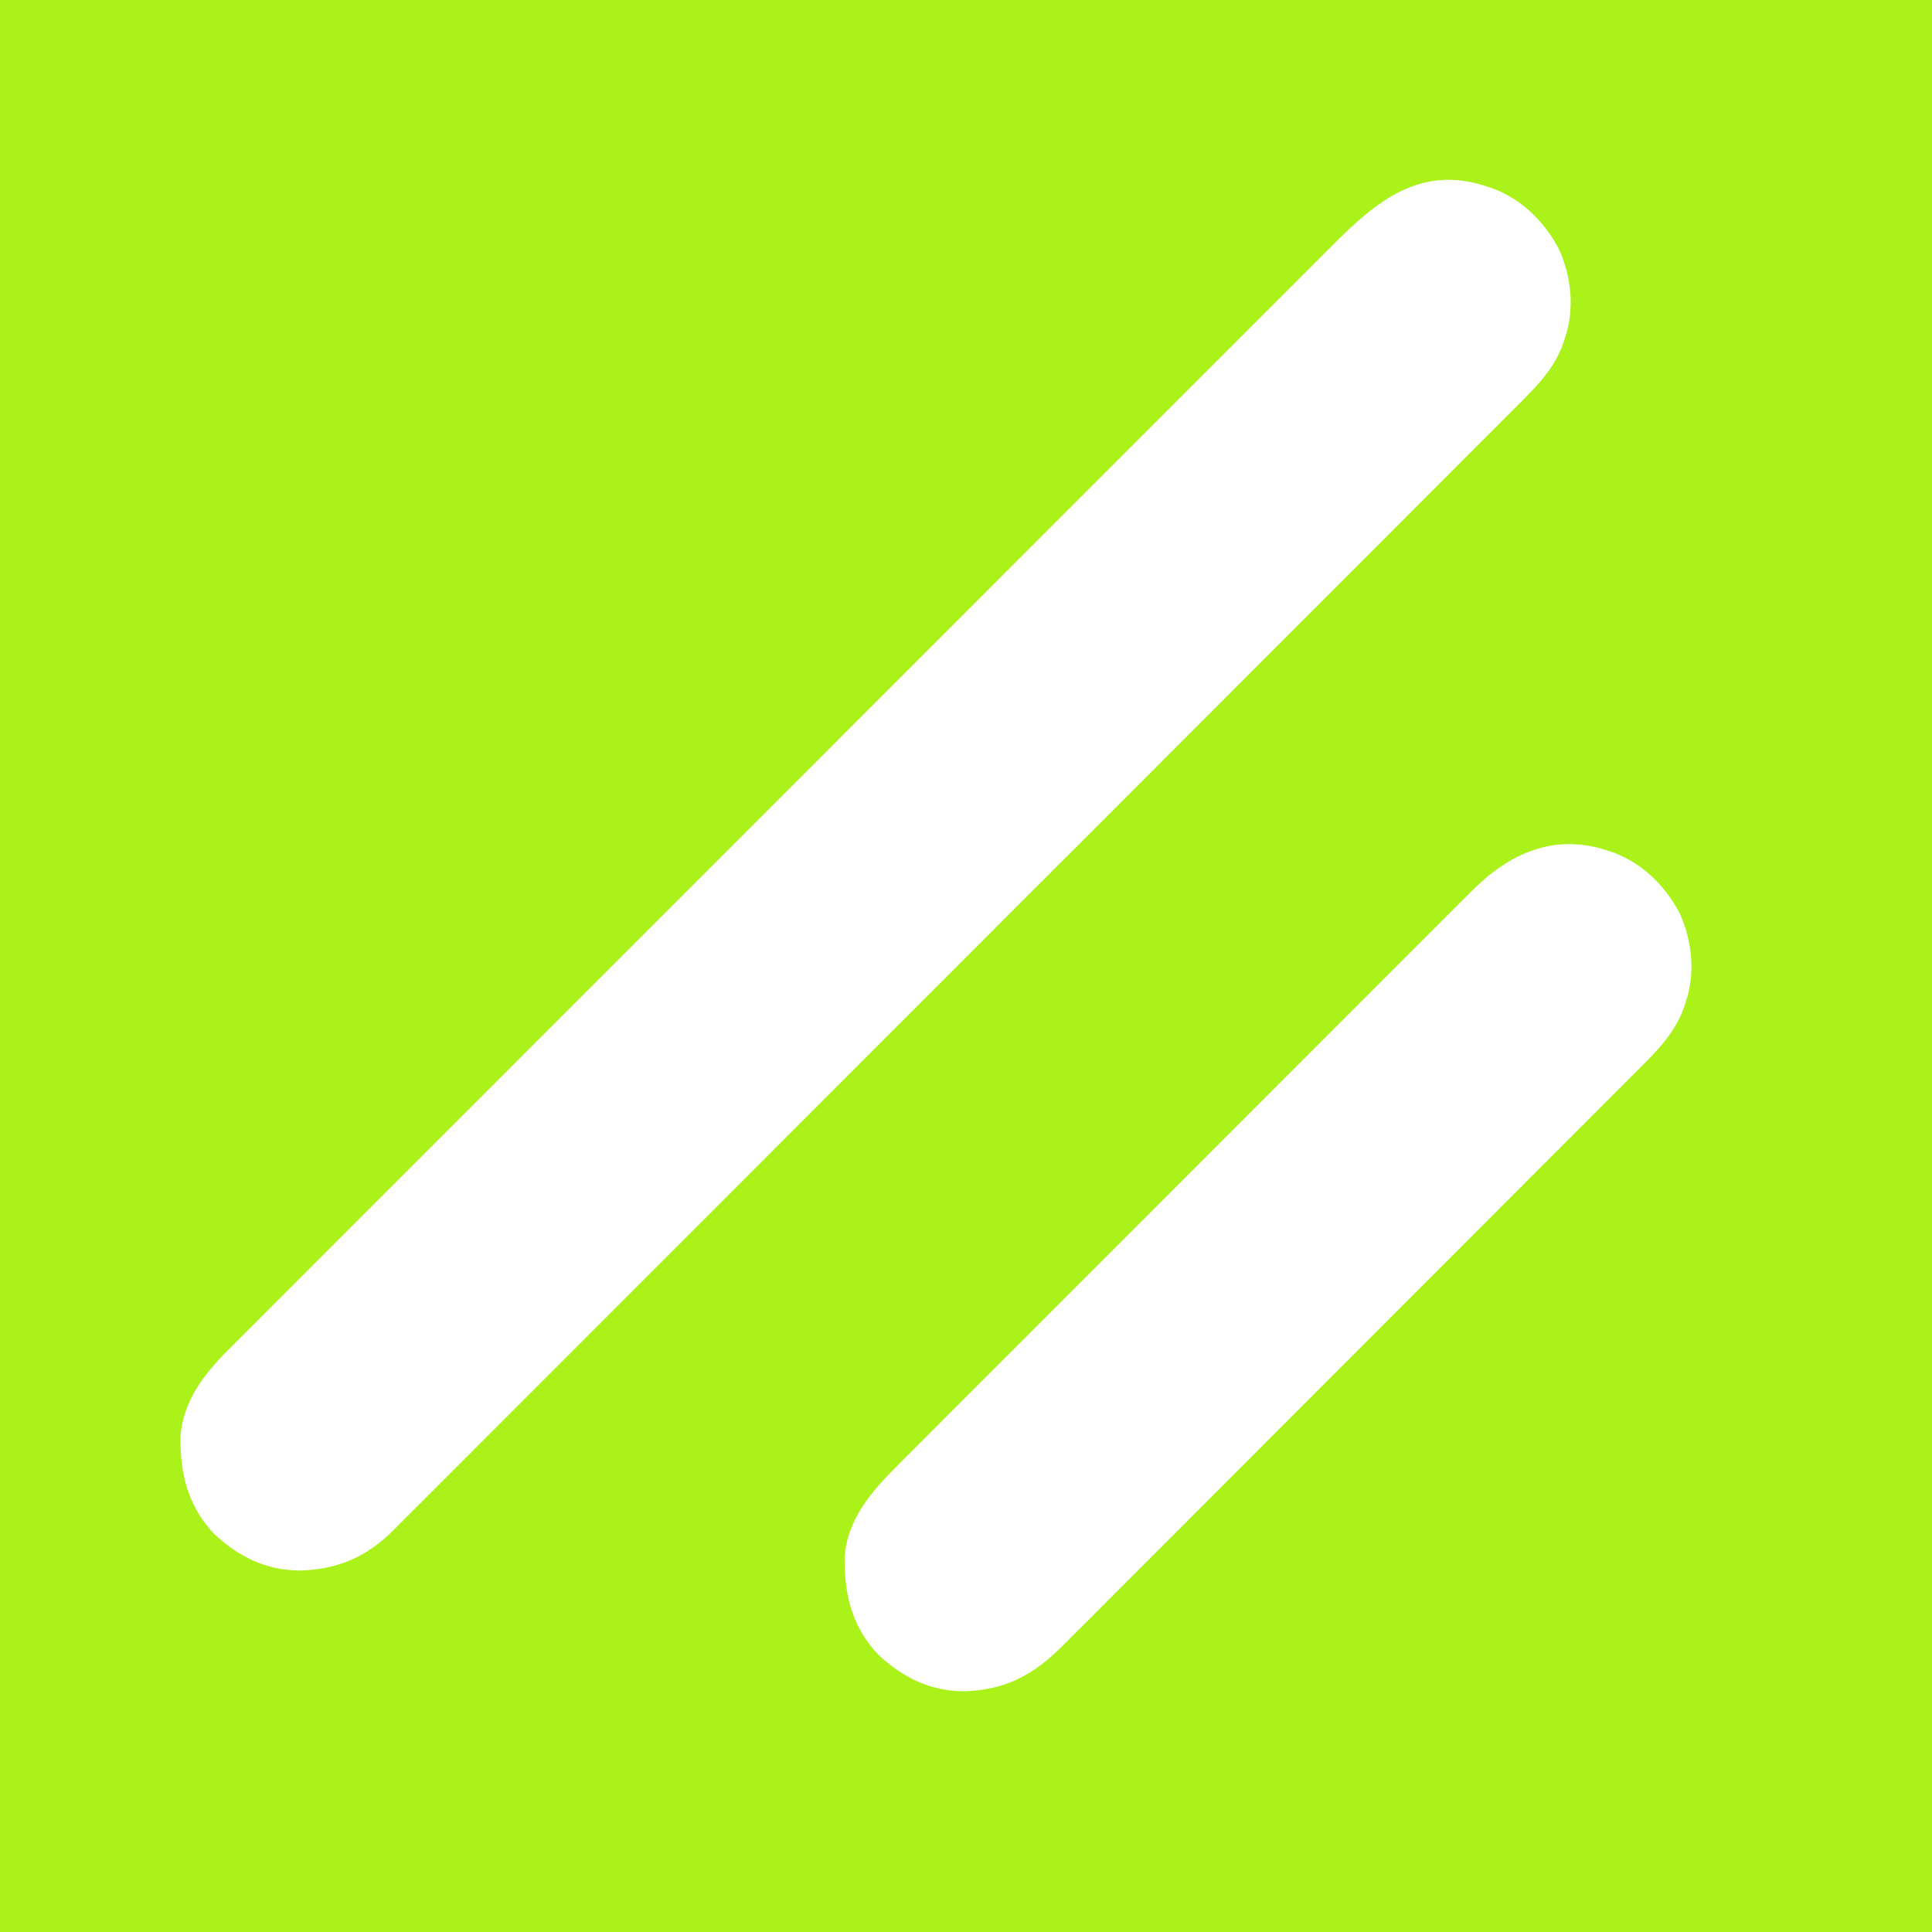
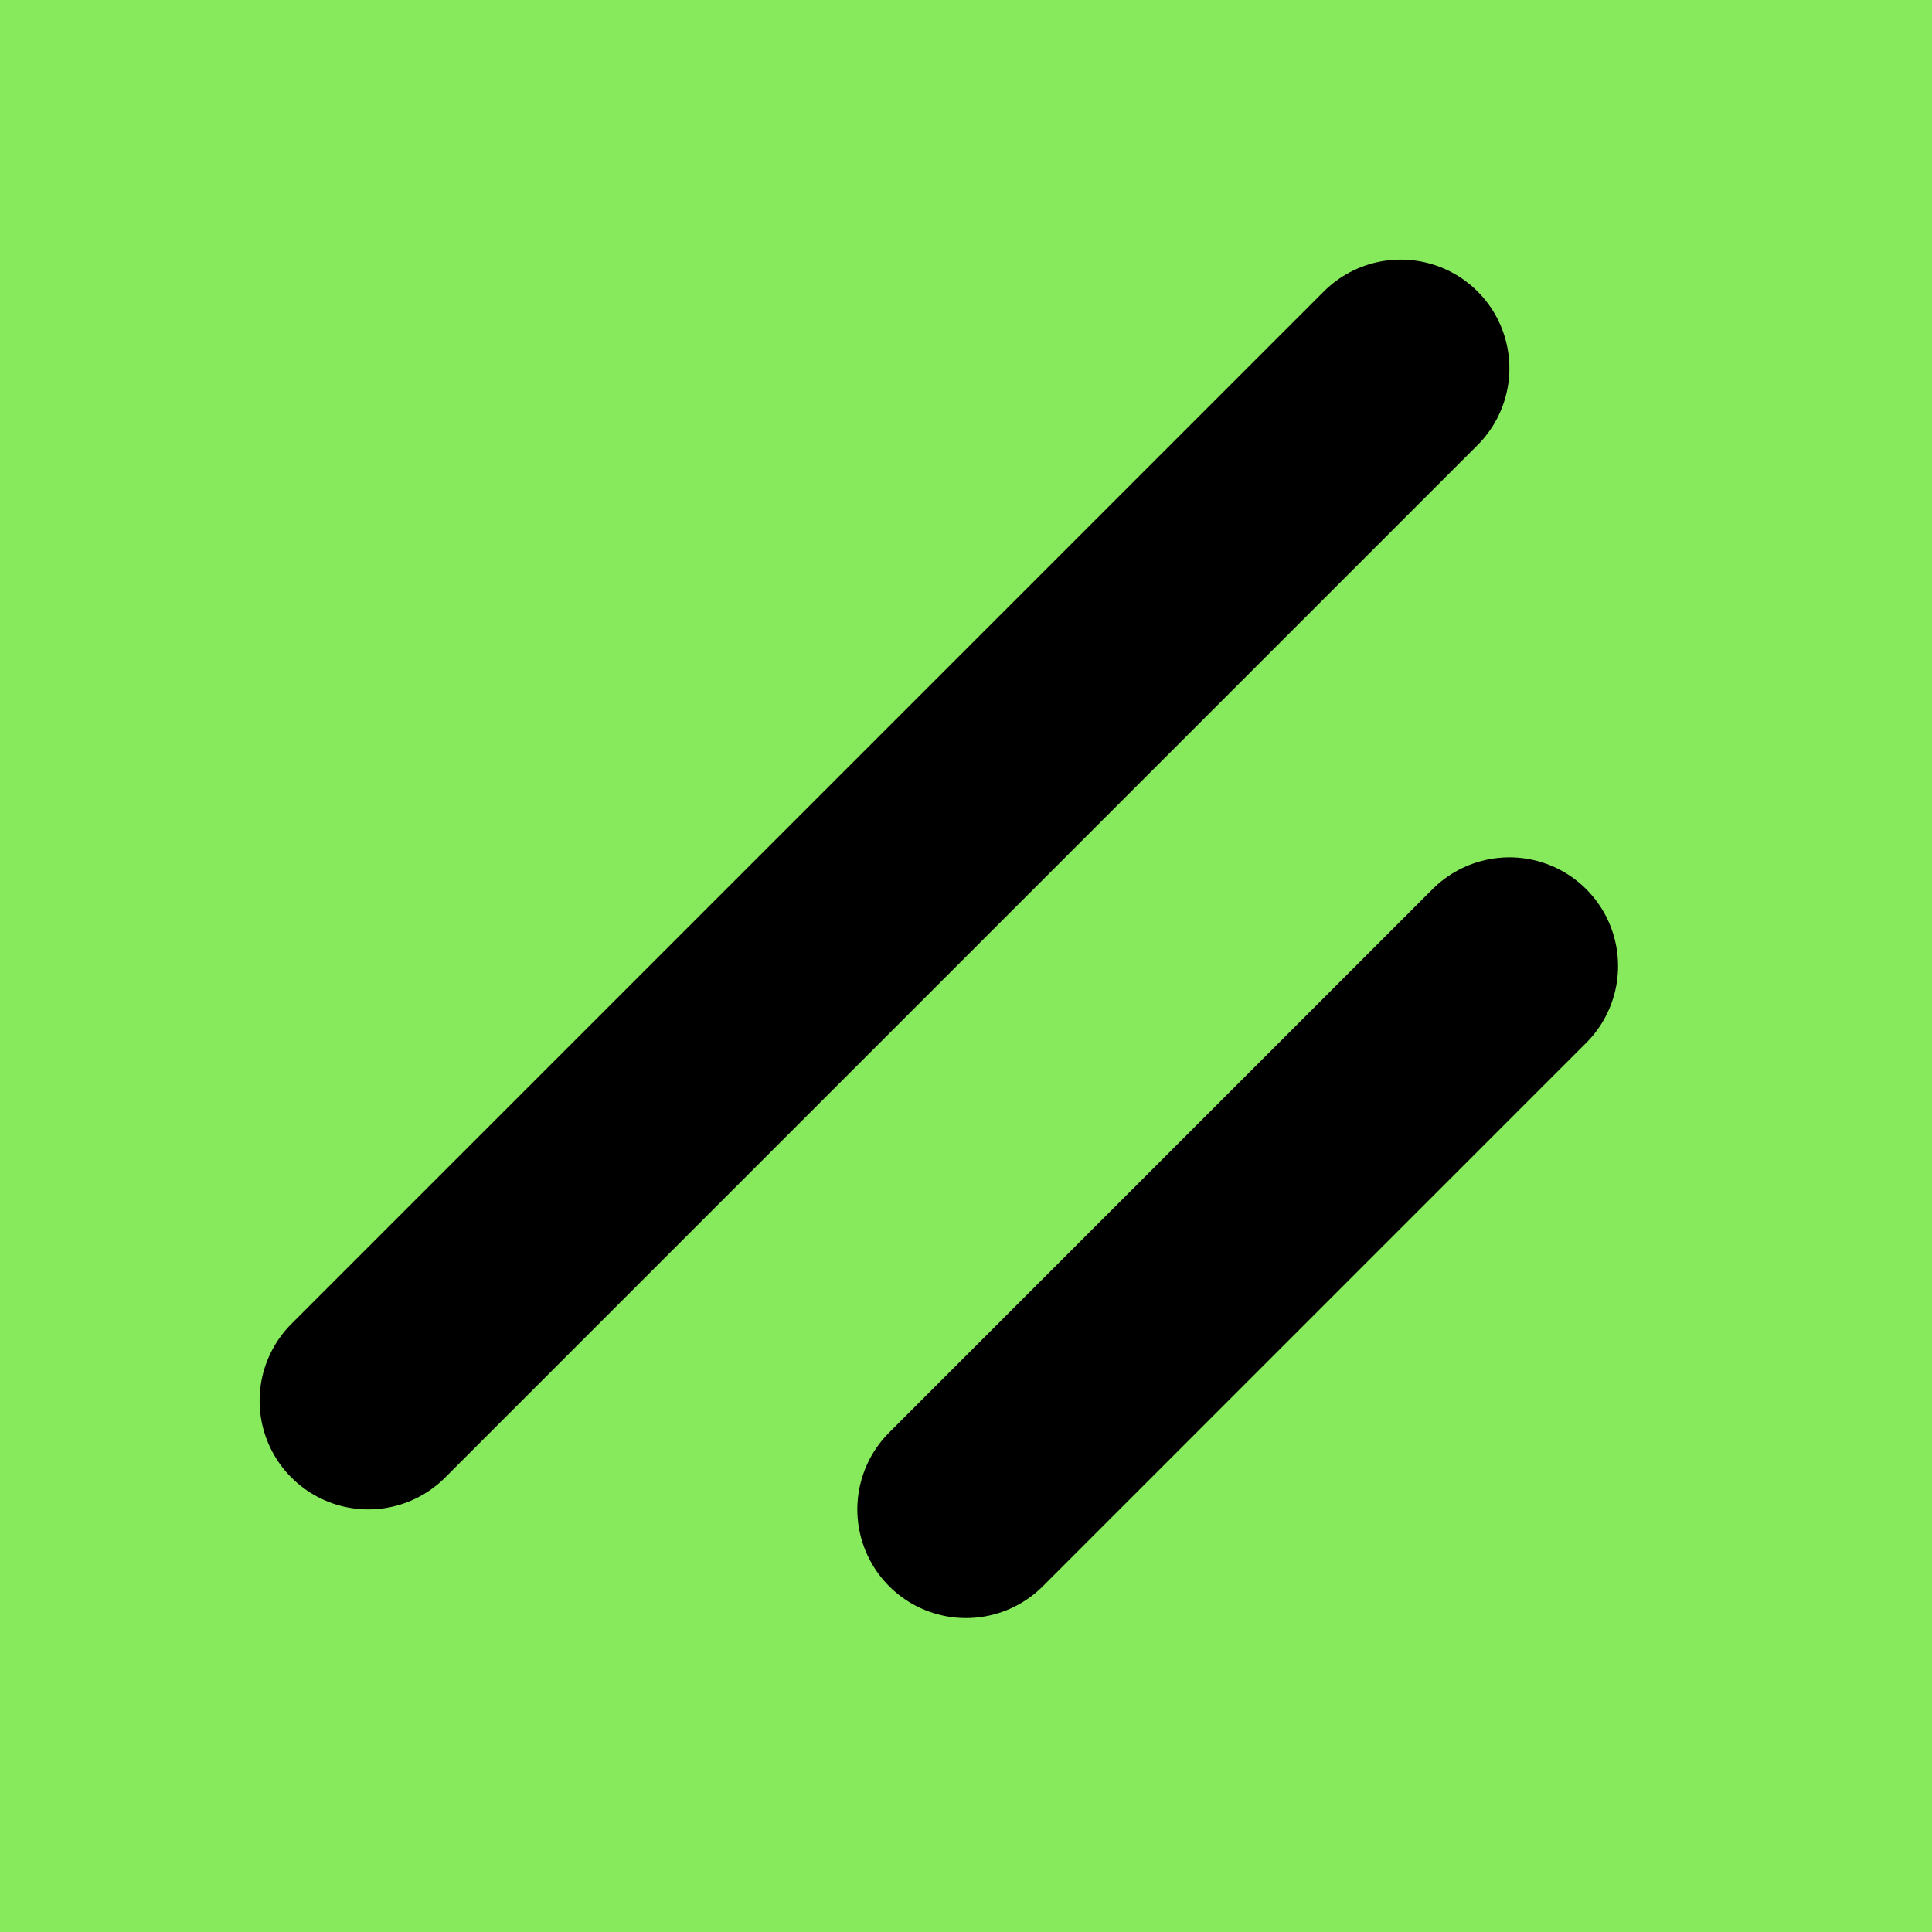
<svg xmlns="http://www.w3.org/2000/svg" viewBox="0 0 128 128" version="1.1">
  <g id="surface1">
-     <path style=" stroke:none;fill-rule:nonzero;fill:rgb(66.667%,94.902%,9.804%);fill-opacity:1;" d="M 0 0 C 42.238 0 84.48 0 128 0 C 128 42.238 128 84.48 128 128 C 85.762 128 43.52 128 0 128 C 0 85.762 0 43.52 0 0 Z M 0 0 " />
-     <path style=" stroke:none;fill-rule:nonzero;fill:rgb(99.608%,99.608%,99.608%);fill-opacity:1;" d="M 98.398 12.32 C 98.531 12.359 98.66 12.402 98.793 12.445 C 100.762 13.148 102.281 14.629 103.262 16.461 C 104.109 18.285 104.34 20.477 103.68 22.398 C 103.641 22.527 103.598 22.652 103.555 22.781 C 102.969 24.43 101.805 25.605 100.586 26.816 C 100.453 26.949 100.324 27.078 100.188 27.215 C 99.828 27.578 99.465 27.938 99.105 28.301 C 98.711 28.691 98.316 29.086 97.922 29.48 C 97.234 30.172 96.543 30.863 95.852 31.555 C 94.828 32.578 93.801 33.605 92.777 34.633 C 90.84 36.574 88.898 38.516 86.961 40.453 C 85.461 41.953 83.965 43.449 82.469 44.945 C 82.035 45.379 81.605 45.809 81.176 46.242 C 81.066 46.348 80.961 46.457 80.852 46.566 C 77.836 49.582 74.824 52.598 71.809 55.613 C 71.637 55.781 71.637 55.781 71.465 55.957 C 70.887 56.531 70.312 57.109 69.734 57.684 C 69.621 57.797 69.508 57.914 69.391 58.031 C 69.156 58.262 68.926 58.492 68.695 58.723 C 65.098 62.324 61.496 65.926 57.898 69.527 C 53.859 73.574 49.816 77.617 45.77 81.664 C 45.34 82.094 44.906 82.527 44.477 82.957 C 44.316 83.117 44.316 83.117 44.156 83.277 C 42.445 84.988 40.738 86.699 39.031 88.406 C 37.316 90.125 35.598 91.844 33.879 93.559 C 32.859 94.578 31.84 95.598 30.82 96.621 C 30.141 97.301 29.461 97.984 28.777 98.664 C 28.387 99.051 28 99.441 27.613 99.828 C 27.195 100.25 26.777 100.668 26.355 101.082 C 26.238 101.203 26.117 101.324 25.996 101.449 C 24.227 103.195 22.297 104 19.809 104.051 C 17.605 104.027 15.789 103.129 14.191 101.629 C 12.445 99.781 11.934 97.664 11.957 95.176 C 12.121 92.859 13.5 91.043 15.098 89.461 C 15.297 89.262 15.297 89.262 15.496 89.059 C 15.859 88.695 16.223 88.332 16.586 87.973 C 16.98 87.578 17.375 87.18 17.77 86.785 C 18.461 86.09 19.152 85.398 19.848 84.707 C 20.879 83.676 21.906 82.648 22.934 81.617 C 24.773 79.773 26.613 77.934 28.453 76.098 C 30.062 74.488 31.672 72.879 33.281 71.27 C 33.496 71.051 33.711 70.836 33.93 70.621 C 34.254 70.293 34.578 69.969 34.902 69.645 C 37.93 66.617 40.953 63.59 43.98 60.566 C 44.152 60.395 44.152 60.395 44.328 60.219 C 45.254 59.293 46.18 58.367 47.105 57.441 C 50.719 53.832 54.328 50.219 57.938 46.605 C 61.996 42.543 66.055 38.484 70.113 34.426 C 70.547 33.992 70.98 33.559 71.414 33.125 C 71.52 33.02 71.625 32.914 71.734 32.805 C 73.344 31.195 74.953 29.586 76.559 27.977 C 78.387 26.145 80.215 24.316 82.047 22.488 C 83.07 21.469 84.094 20.445 85.117 19.418 C 85.801 18.734 86.484 18.051 87.168 17.367 C 87.559 16.98 87.949 16.59 88.336 16.199 C 91.18 13.336 94.098 10.922 98.398 12.32 Z M 98.398 12.32 " />
-     <path style=" stroke:none;fill-rule:nonzero;fill:rgb(99.608%,99.608%,99.608%);fill-opacity:1;" d="M 106.398 56.32 C 106.531 56.359 106.66 56.402 106.793 56.445 C 108.762 57.148 110.281 58.629 111.262 60.461 C 112.109 62.285 112.34 64.477 111.68 66.398 C 111.641 66.527 111.598 66.652 111.555 66.781 C 110.91 68.582 109.57 69.836 108.242 71.16 C 108.07 71.332 107.902 71.5 107.734 71.672 C 107.273 72.133 106.812 72.594 106.352 73.055 C 105.852 73.555 105.352 74.055 104.855 74.555 C 103.879 75.531 102.902 76.508 101.926 77.484 C 101.133 78.281 100.34 79.074 99.547 79.867 C 97.297 82.121 95.043 84.375 92.789 86.629 C 92.668 86.75 92.547 86.871 92.422 86.996 C 92.301 87.117 92.18 87.238 92.055 87.363 C 90.086 89.332 88.117 91.305 86.152 93.273 C 84.129 95.301 82.109 97.324 80.086 99.348 C 78.949 100.484 77.812 101.621 76.68 102.758 C 75.715 103.727 74.75 104.691 73.781 105.656 C 73.289 106.148 72.797 106.641 72.305 107.137 C 71.855 107.59 71.402 108.039 70.949 108.488 C 70.785 108.652 70.625 108.816 70.461 108.98 C 68.512 110.949 66.621 111.992 63.809 112.051 C 61.605 112.027 59.789 111.129 58.191 109.629 C 56.445 107.781 55.934 105.664 55.957 103.176 C 56.137 100.652 57.727 98.816 59.449 97.109 C 59.617 96.938 59.789 96.766 59.957 96.598 C 60.422 96.129 60.887 95.664 61.352 95.203 C 61.855 94.699 62.355 94.195 62.855 93.691 C 63.84 92.707 64.82 91.727 65.805 90.742 C 66.605 89.945 67.402 89.145 68.203 88.348 C 68.316 88.234 68.43 88.117 68.547 88 C 68.777 87.77 69.008 87.539 69.242 87.305 C 71.406 85.137 73.578 82.969 75.746 80.801 C 77.73 78.82 79.711 76.84 81.688 74.855 C 83.723 72.812 85.762 70.777 87.801 68.738 C 88.031 68.508 88.262 68.277 88.492 68.047 C 88.605 67.934 88.719 67.82 88.836 67.703 C 89.633 66.906 90.43 66.109 91.227 65.309 C 92.199 64.336 93.172 63.363 94.145 62.391 C 94.641 61.898 95.137 61.402 95.633 60.902 C 96.086 60.449 96.539 59.992 96.996 59.539 C 97.16 59.379 97.324 59.215 97.488 59.051 C 99.93 56.578 102.918 55.191 106.398 56.32 Z M 106.398 56.32 " />
+     <rect x="0" y="0" width="128" height="128" style="fill:rgb(52.941%,91.765%,36.078%);fill-opacity:1;stroke:none;" />
+     <path style="fill:none;stroke-width:32;stroke-linecap:round;stroke-linejoin:round;stroke:rgb(0%,0%,0%);stroke-opacity:1;stroke-miterlimit:4;" d="M 208 128 L 128 208 " transform="matrix(0.45,0,0,0.45,6.4,6.4)" />
+     <path style="fill:none;stroke-width:32;stroke-linecap:round;stroke-linejoin:round;stroke:rgb(0%,0%,0%);stroke-opacity:1;stroke-miterlimit:4;" d="M 192.002 39.997 L 39.997 192.002 " transform="matrix(0.45,0,0,0.45,6.4,6.4)" />
  </g>
</svg>
